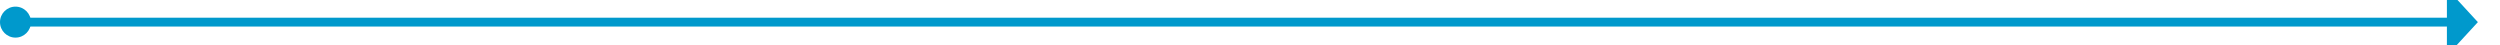
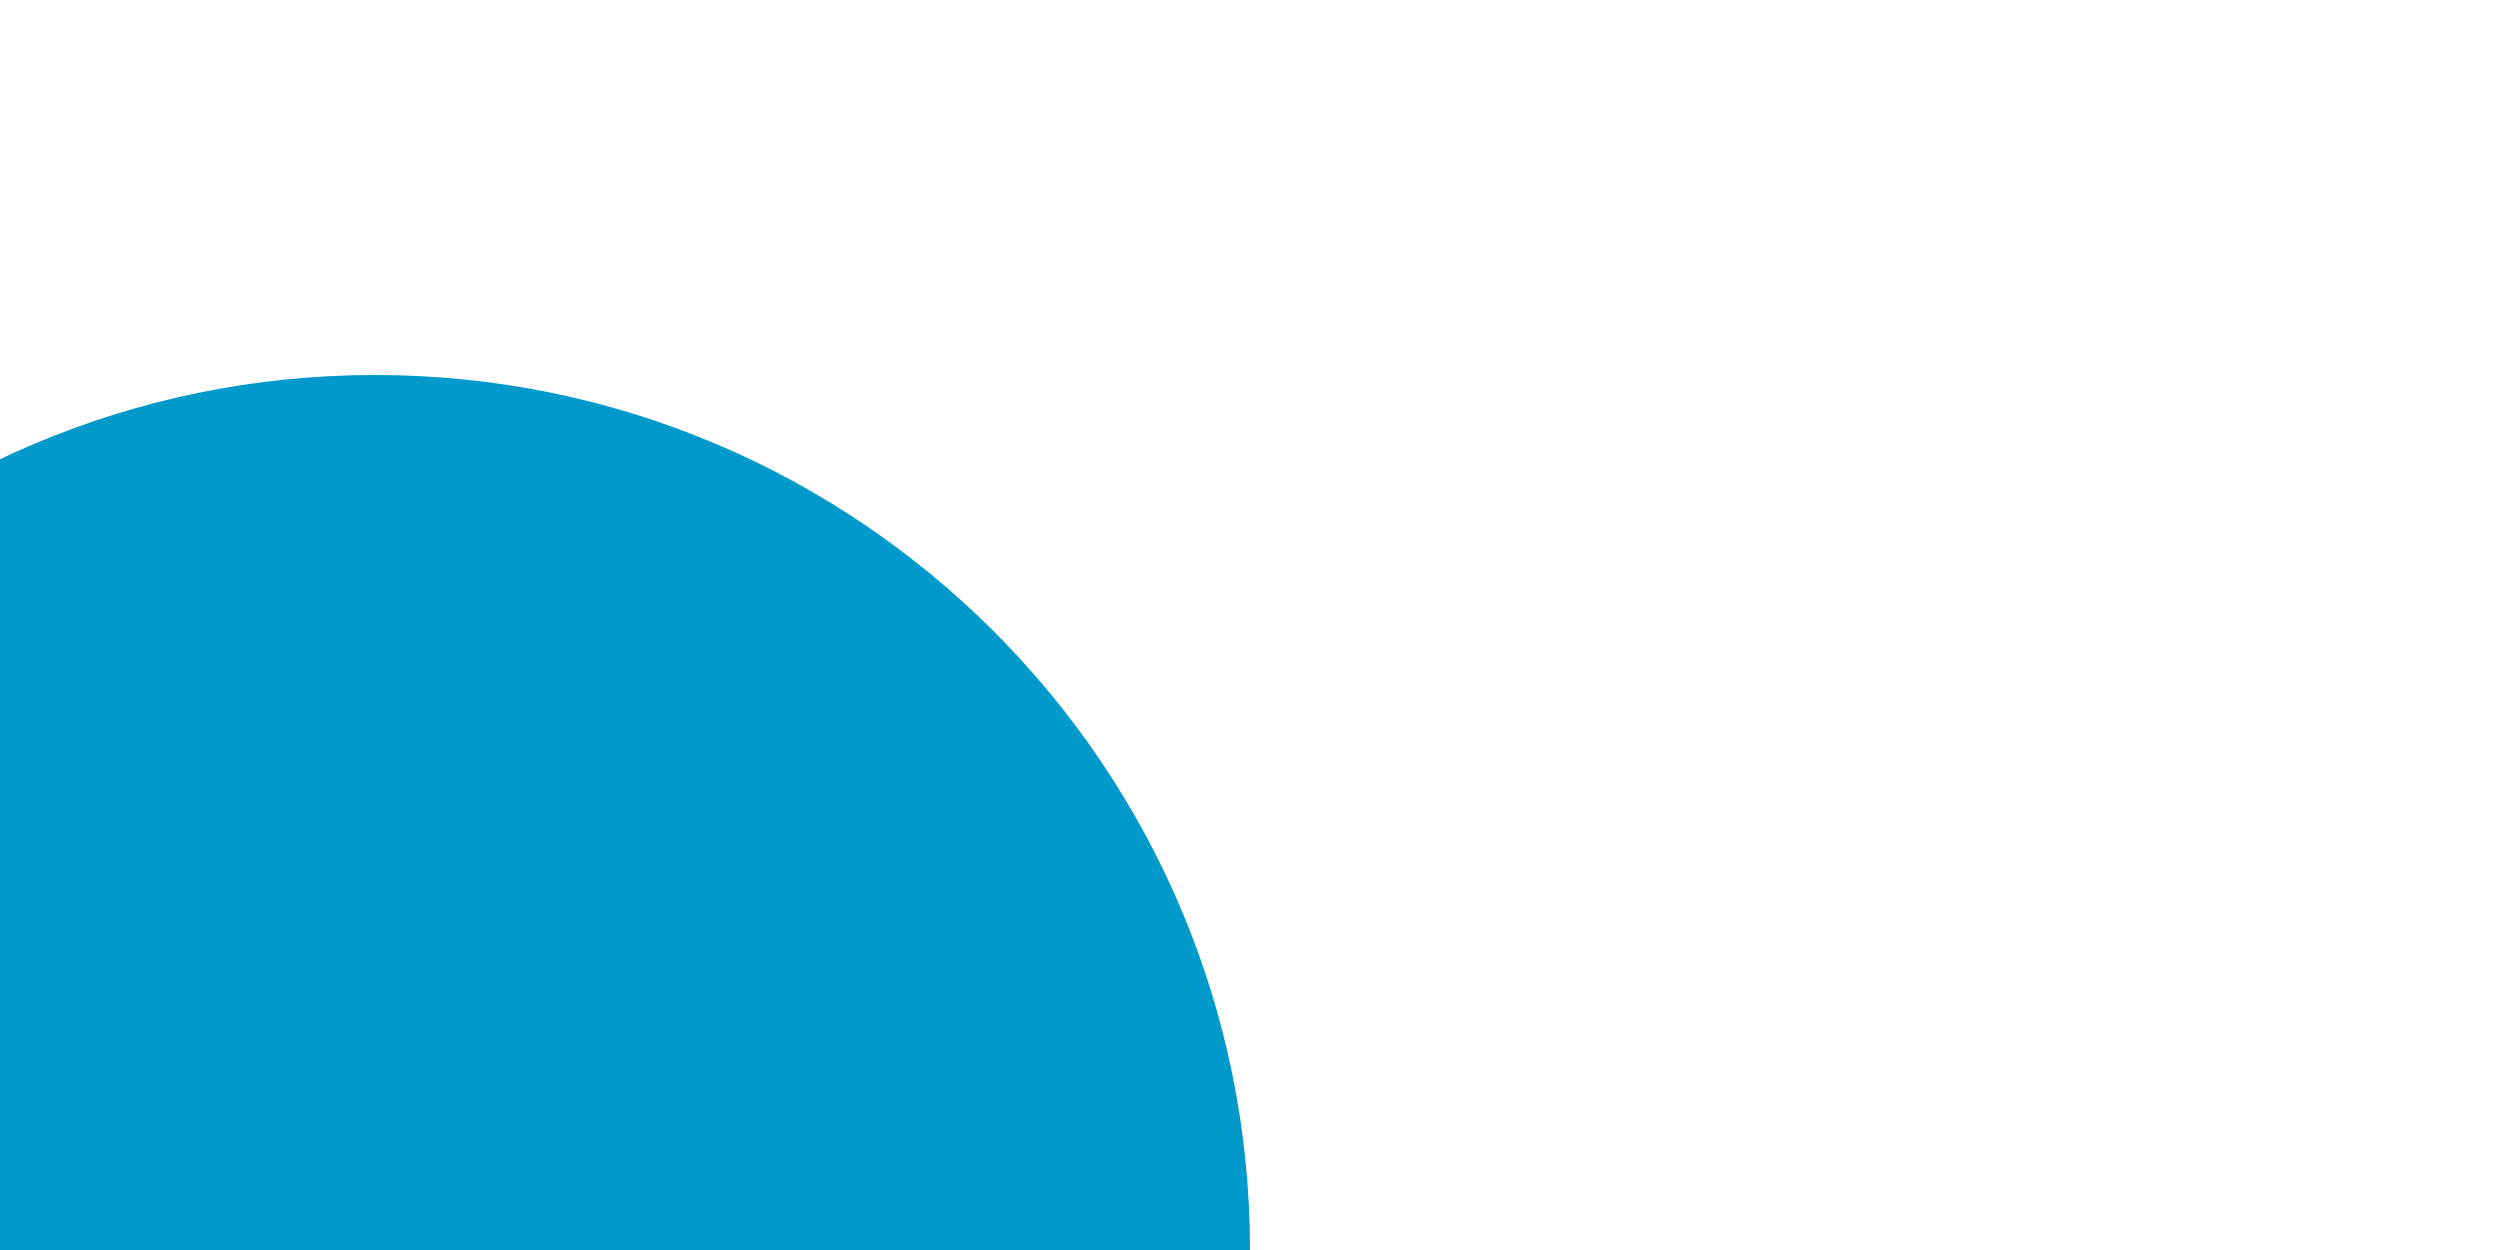
- <svg xmlns="http://www.w3.org/2000/svg" version="1.1" width="565px" height="10px" preserveAspectRatio="xMinYMid meet" viewBox="1330 210  565 8">
-   <path d="M 1332 214  L 1884 214  " stroke-width="2" stroke="#0099cc" fill="none" />
-   <path d="M 1333.5 210.5  A 3.5 3.5 0 0 0 1330 214 A 3.5 3.5 0 0 0 1333.5 217.5 A 3.5 3.5 0 0 0 1337 214 A 3.5 3.5 0 0 0 1333.5 210.5 Z M 1883 221.6  L 1890 214  L 1883 206.4  L 1883 221.6  Z " fill-rule="nonzero" fill="#0099cc" stroke="none" />
+ <svg xmlns="http://www.w3.org/2000/svg" version="1.1" width="10px" height="5px" preserveAspectRatio="xMinYMid meet" viewBox="1255 342  10 3">
+   <path d="M 1258 346  L 1245 346  A 5 5 0 0 0 1240 351 L 1240 2088  A 5 5 0 0 0 1245 2093 L 1755 2093  " stroke-width="2" stroke="#0099cc" fill="none" />
+   <path d="M 1256.5 342.5  A 3.5 3.5 0 0 0 1253 346 A 3.5 3.5 0 0 0 1256.5 349.5 A 3.5 3.5 0 0 0 1260 346 A 3.5 3.5 0 0 0 1256.5 342.5 Z M 1754 2100.6  L 1761 2093  L 1754 2085.4  L 1754 2100.6  Z " fill-rule="nonzero" fill="#0099cc" stroke="none" />
</svg>
